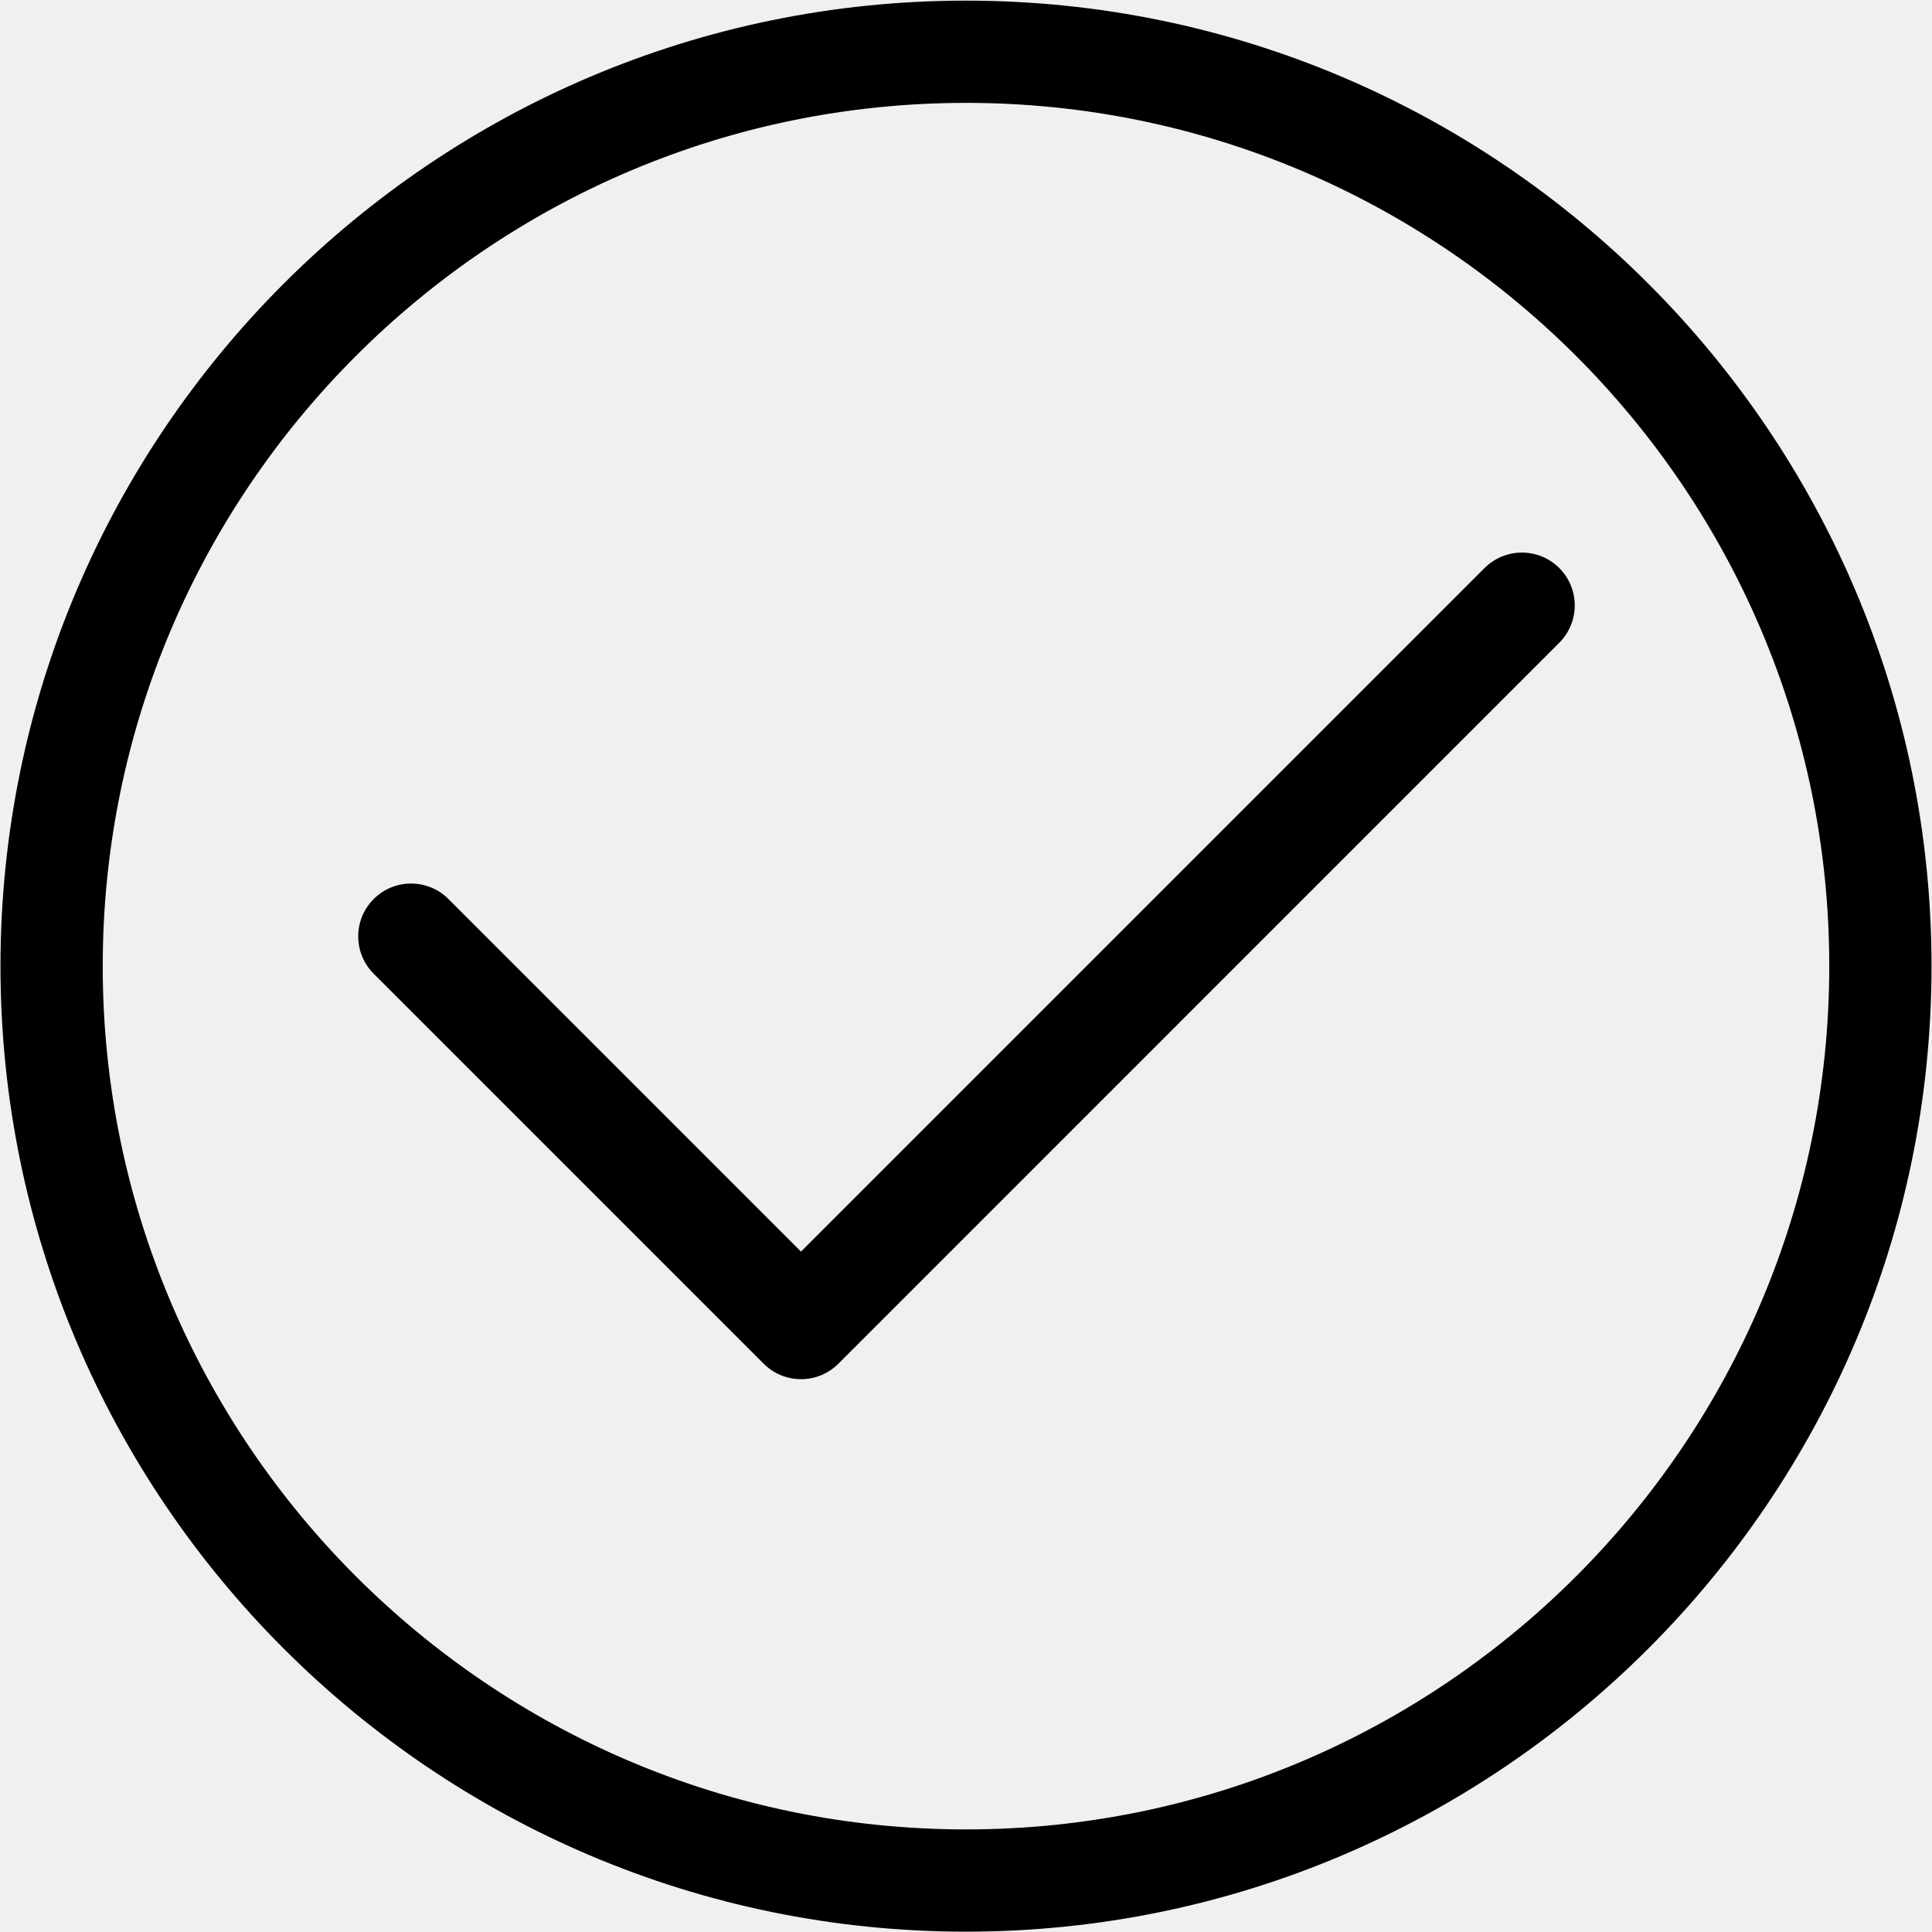
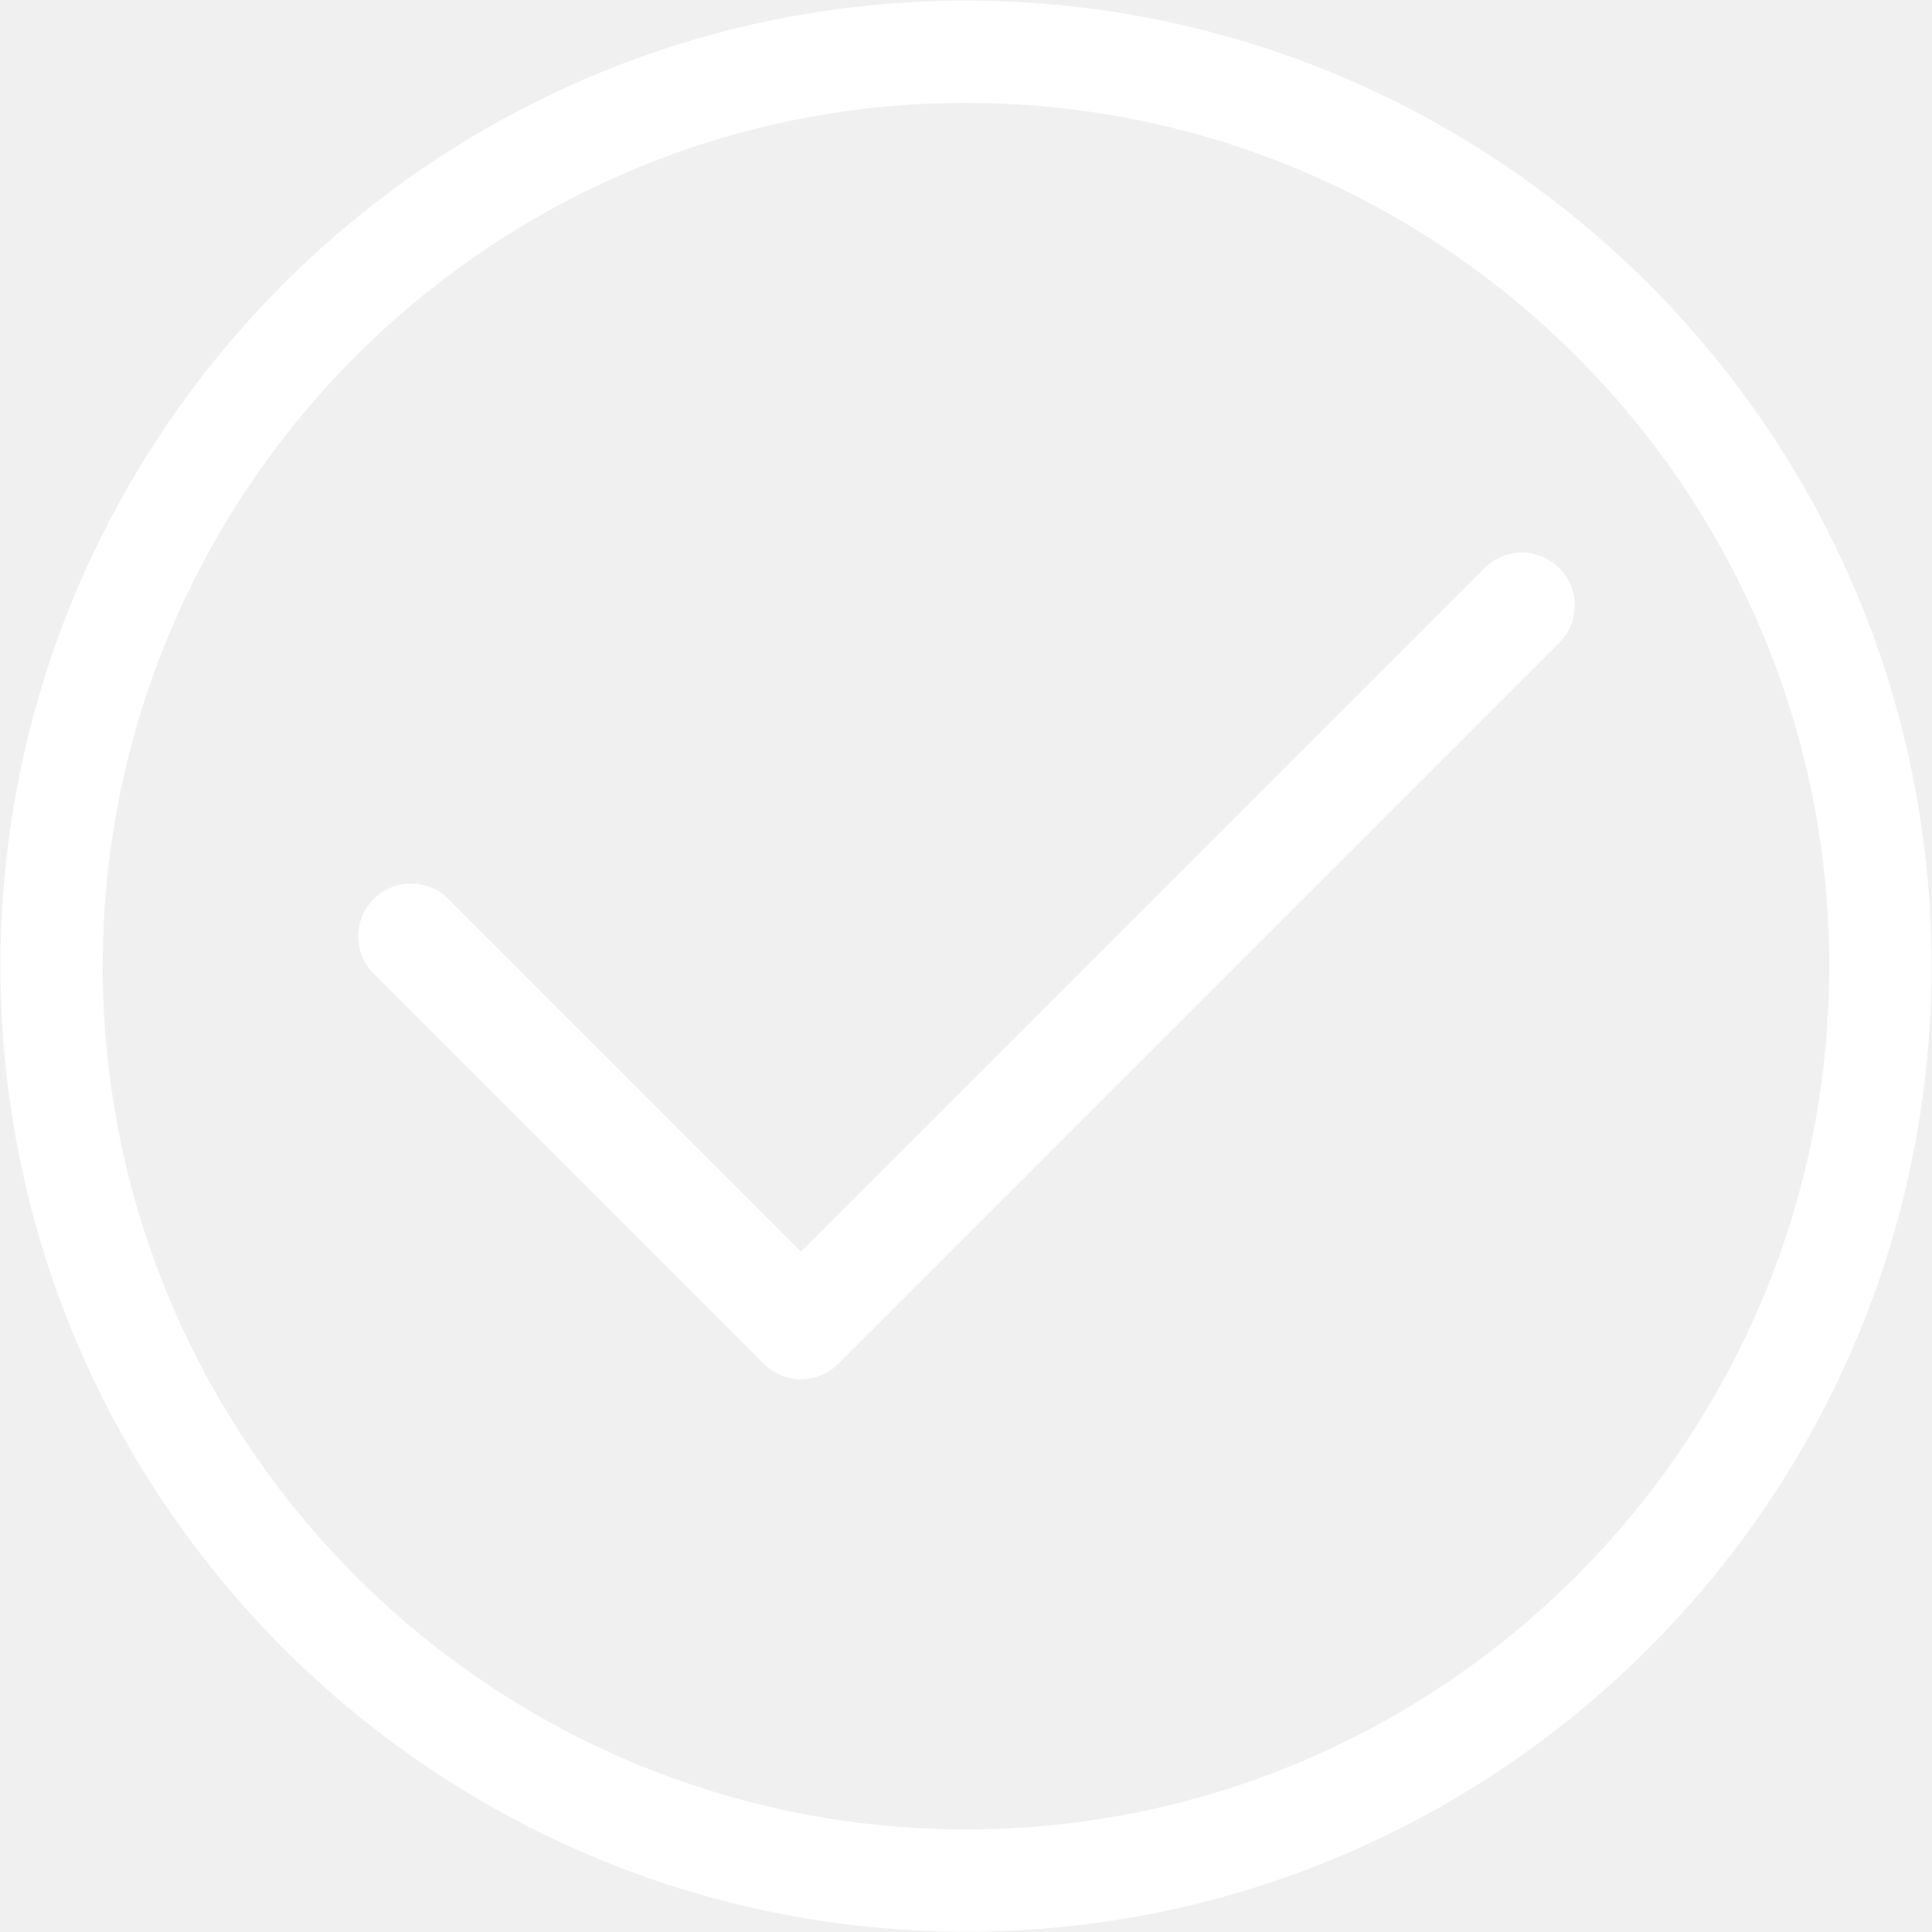
- <svg xmlns="http://www.w3.org/2000/svg" class="svg-icon" style="width: 1em; height: 1em;vertical-align: middle;fill: currentColor;overflow: hidden;" viewBox="0 0 1024 1024" version="1.1">
+ <svg xmlns="http://www.w3.org/2000/svg" class="svg-icon" style="width: 1em; height: 1em;vertical-align: middle:stroke:black;fill: white;overflow: hidden;" viewBox="0 0 1024 1024" version="1.1">
  <path d="M512 0.333C229.837 0.333 0.256 229.914 0.256 512.077c0 282.138 229.581 511.744 511.744 511.744 282.163 0 511.744-229.606 511.744-511.744C1023.744 229.888 794.163 0.333 512 0.333zm0 969.293c-252.314 0-457.549-205.261-457.549-457.549C54.451 259.763 259.686 54.528 512 54.528c252.314 0 457.549 205.235 457.549 457.549 0 252.288-205.235 457.549-457.549 457.549zM786.586 301.338 424.55 663.373l-187.136-187.136a28.006 28.006 0 0 0-39.603 39.603l206.95 206.95c10.931 10.931 28.672 10.931 39.603 0l381.824-381.85a28.006 28.006 0 1 0-39.603-39.603z" />
</svg>
